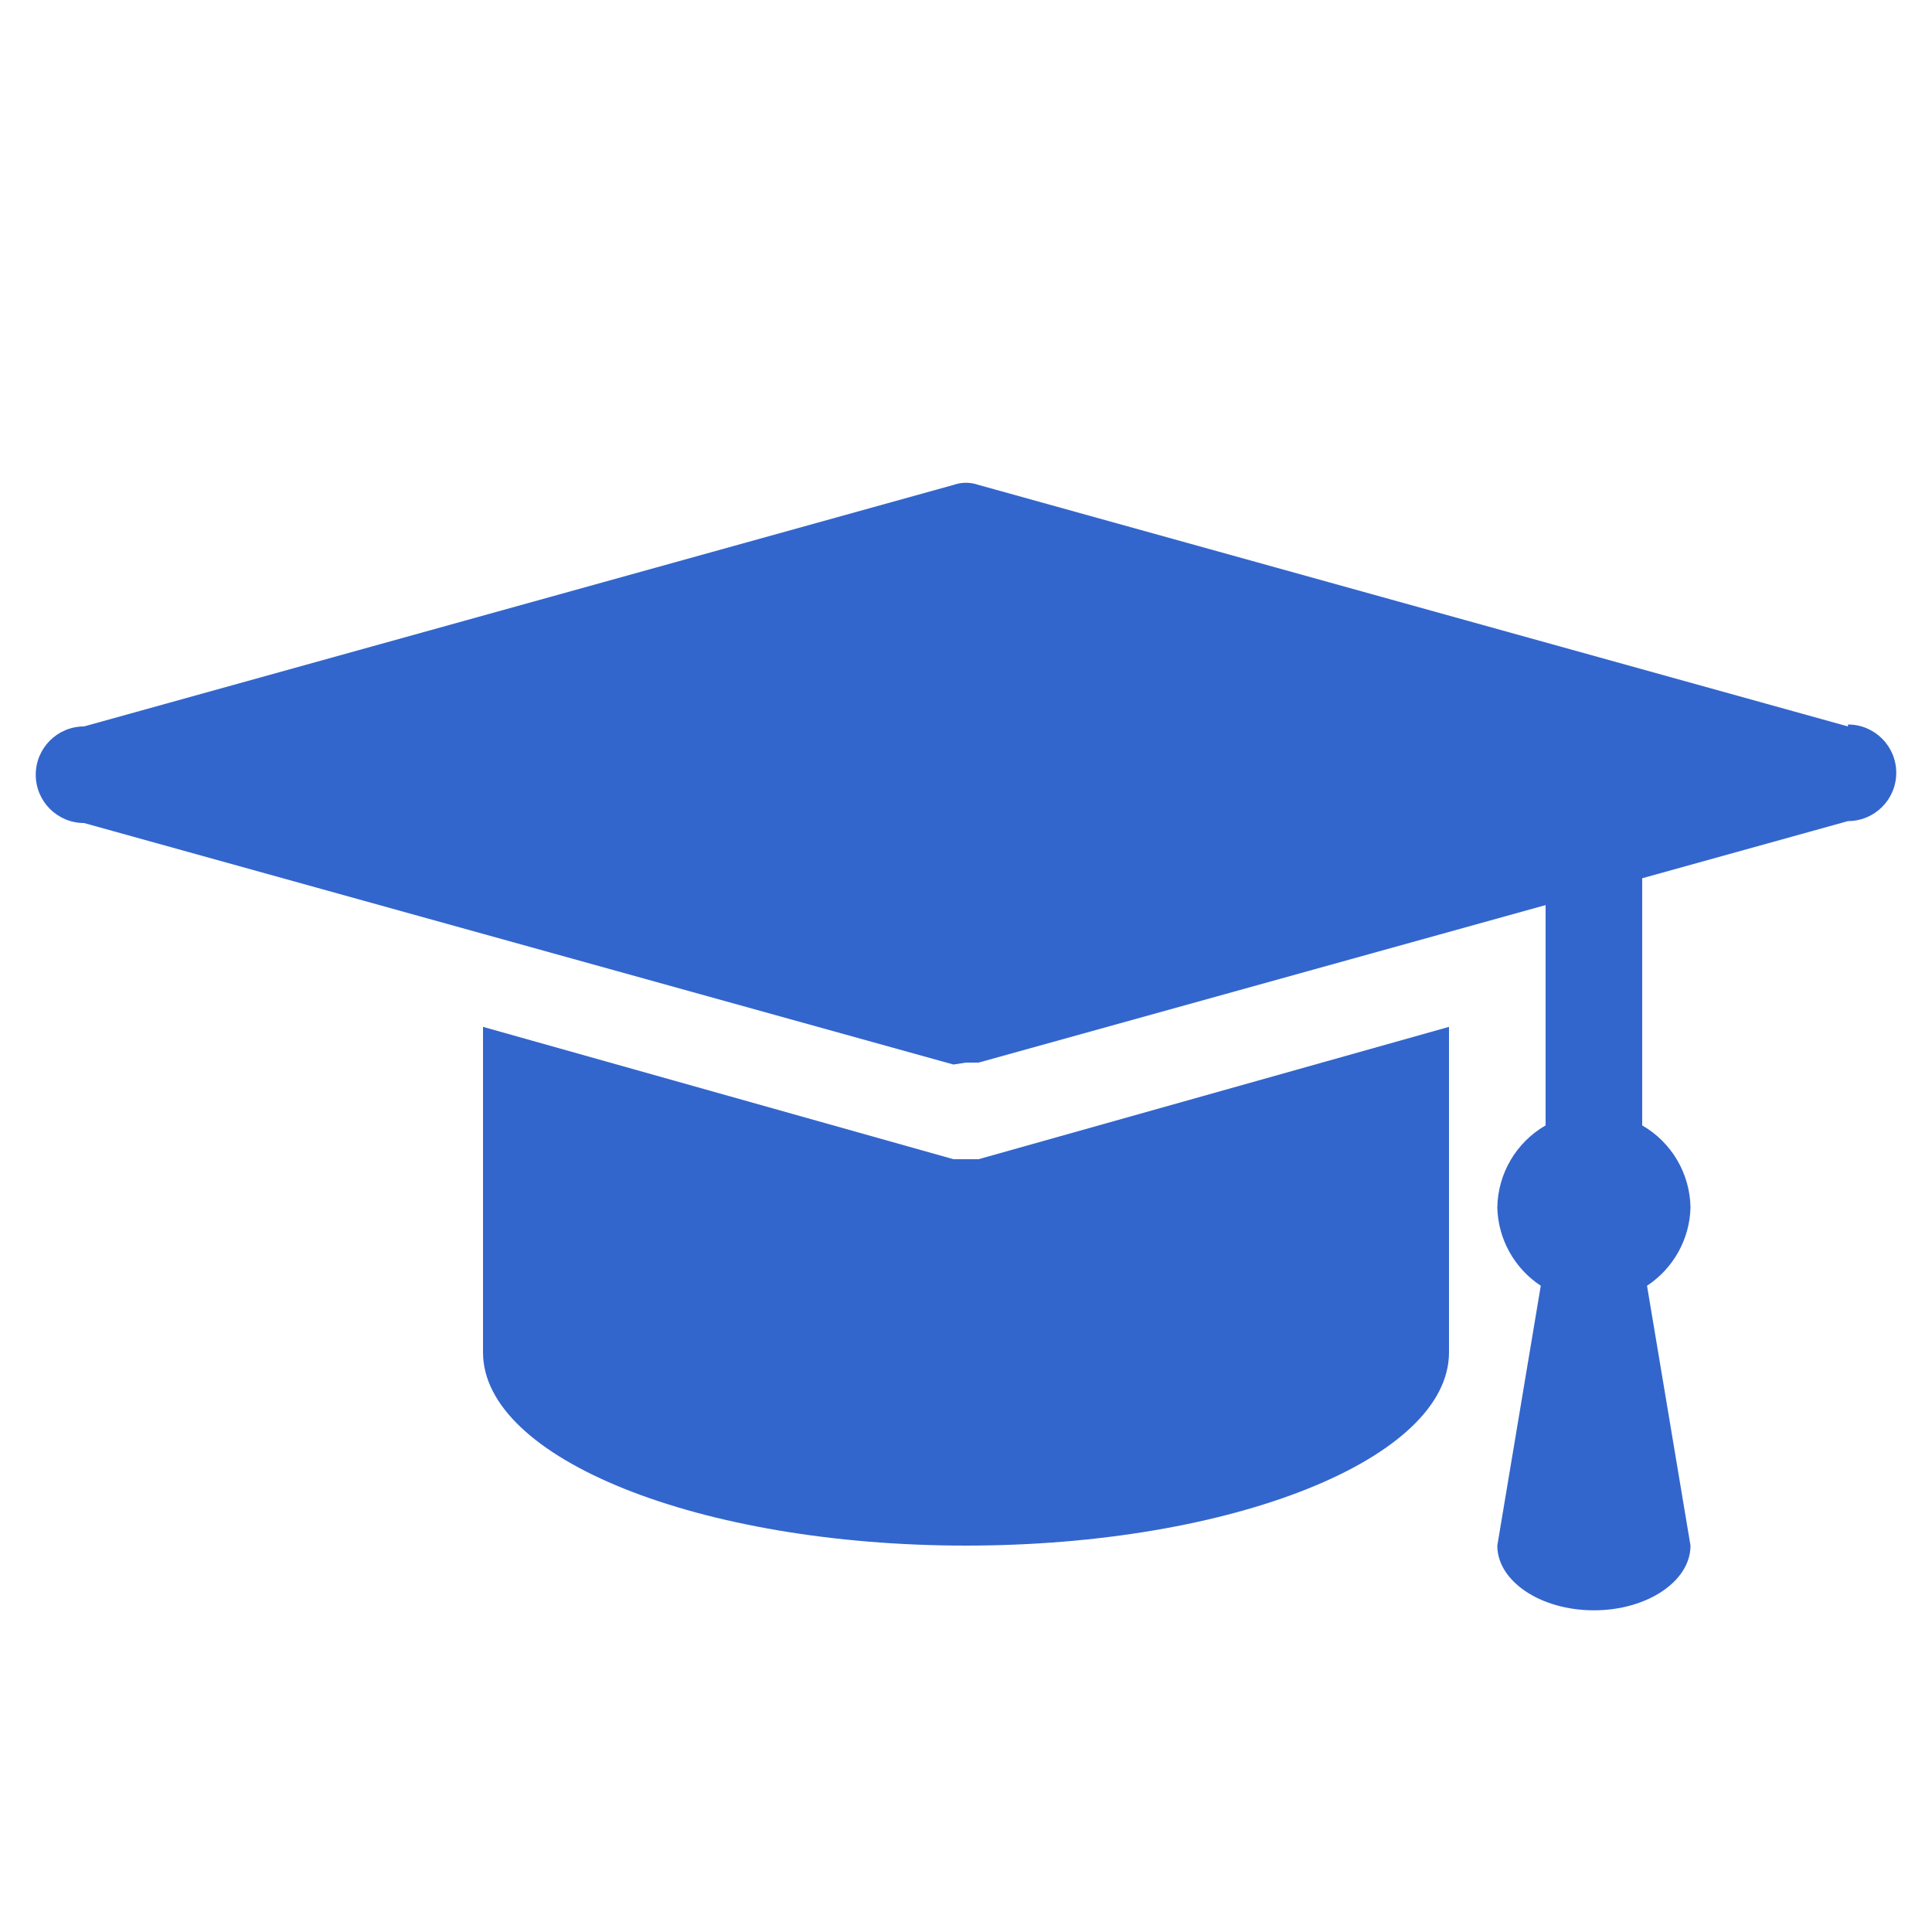
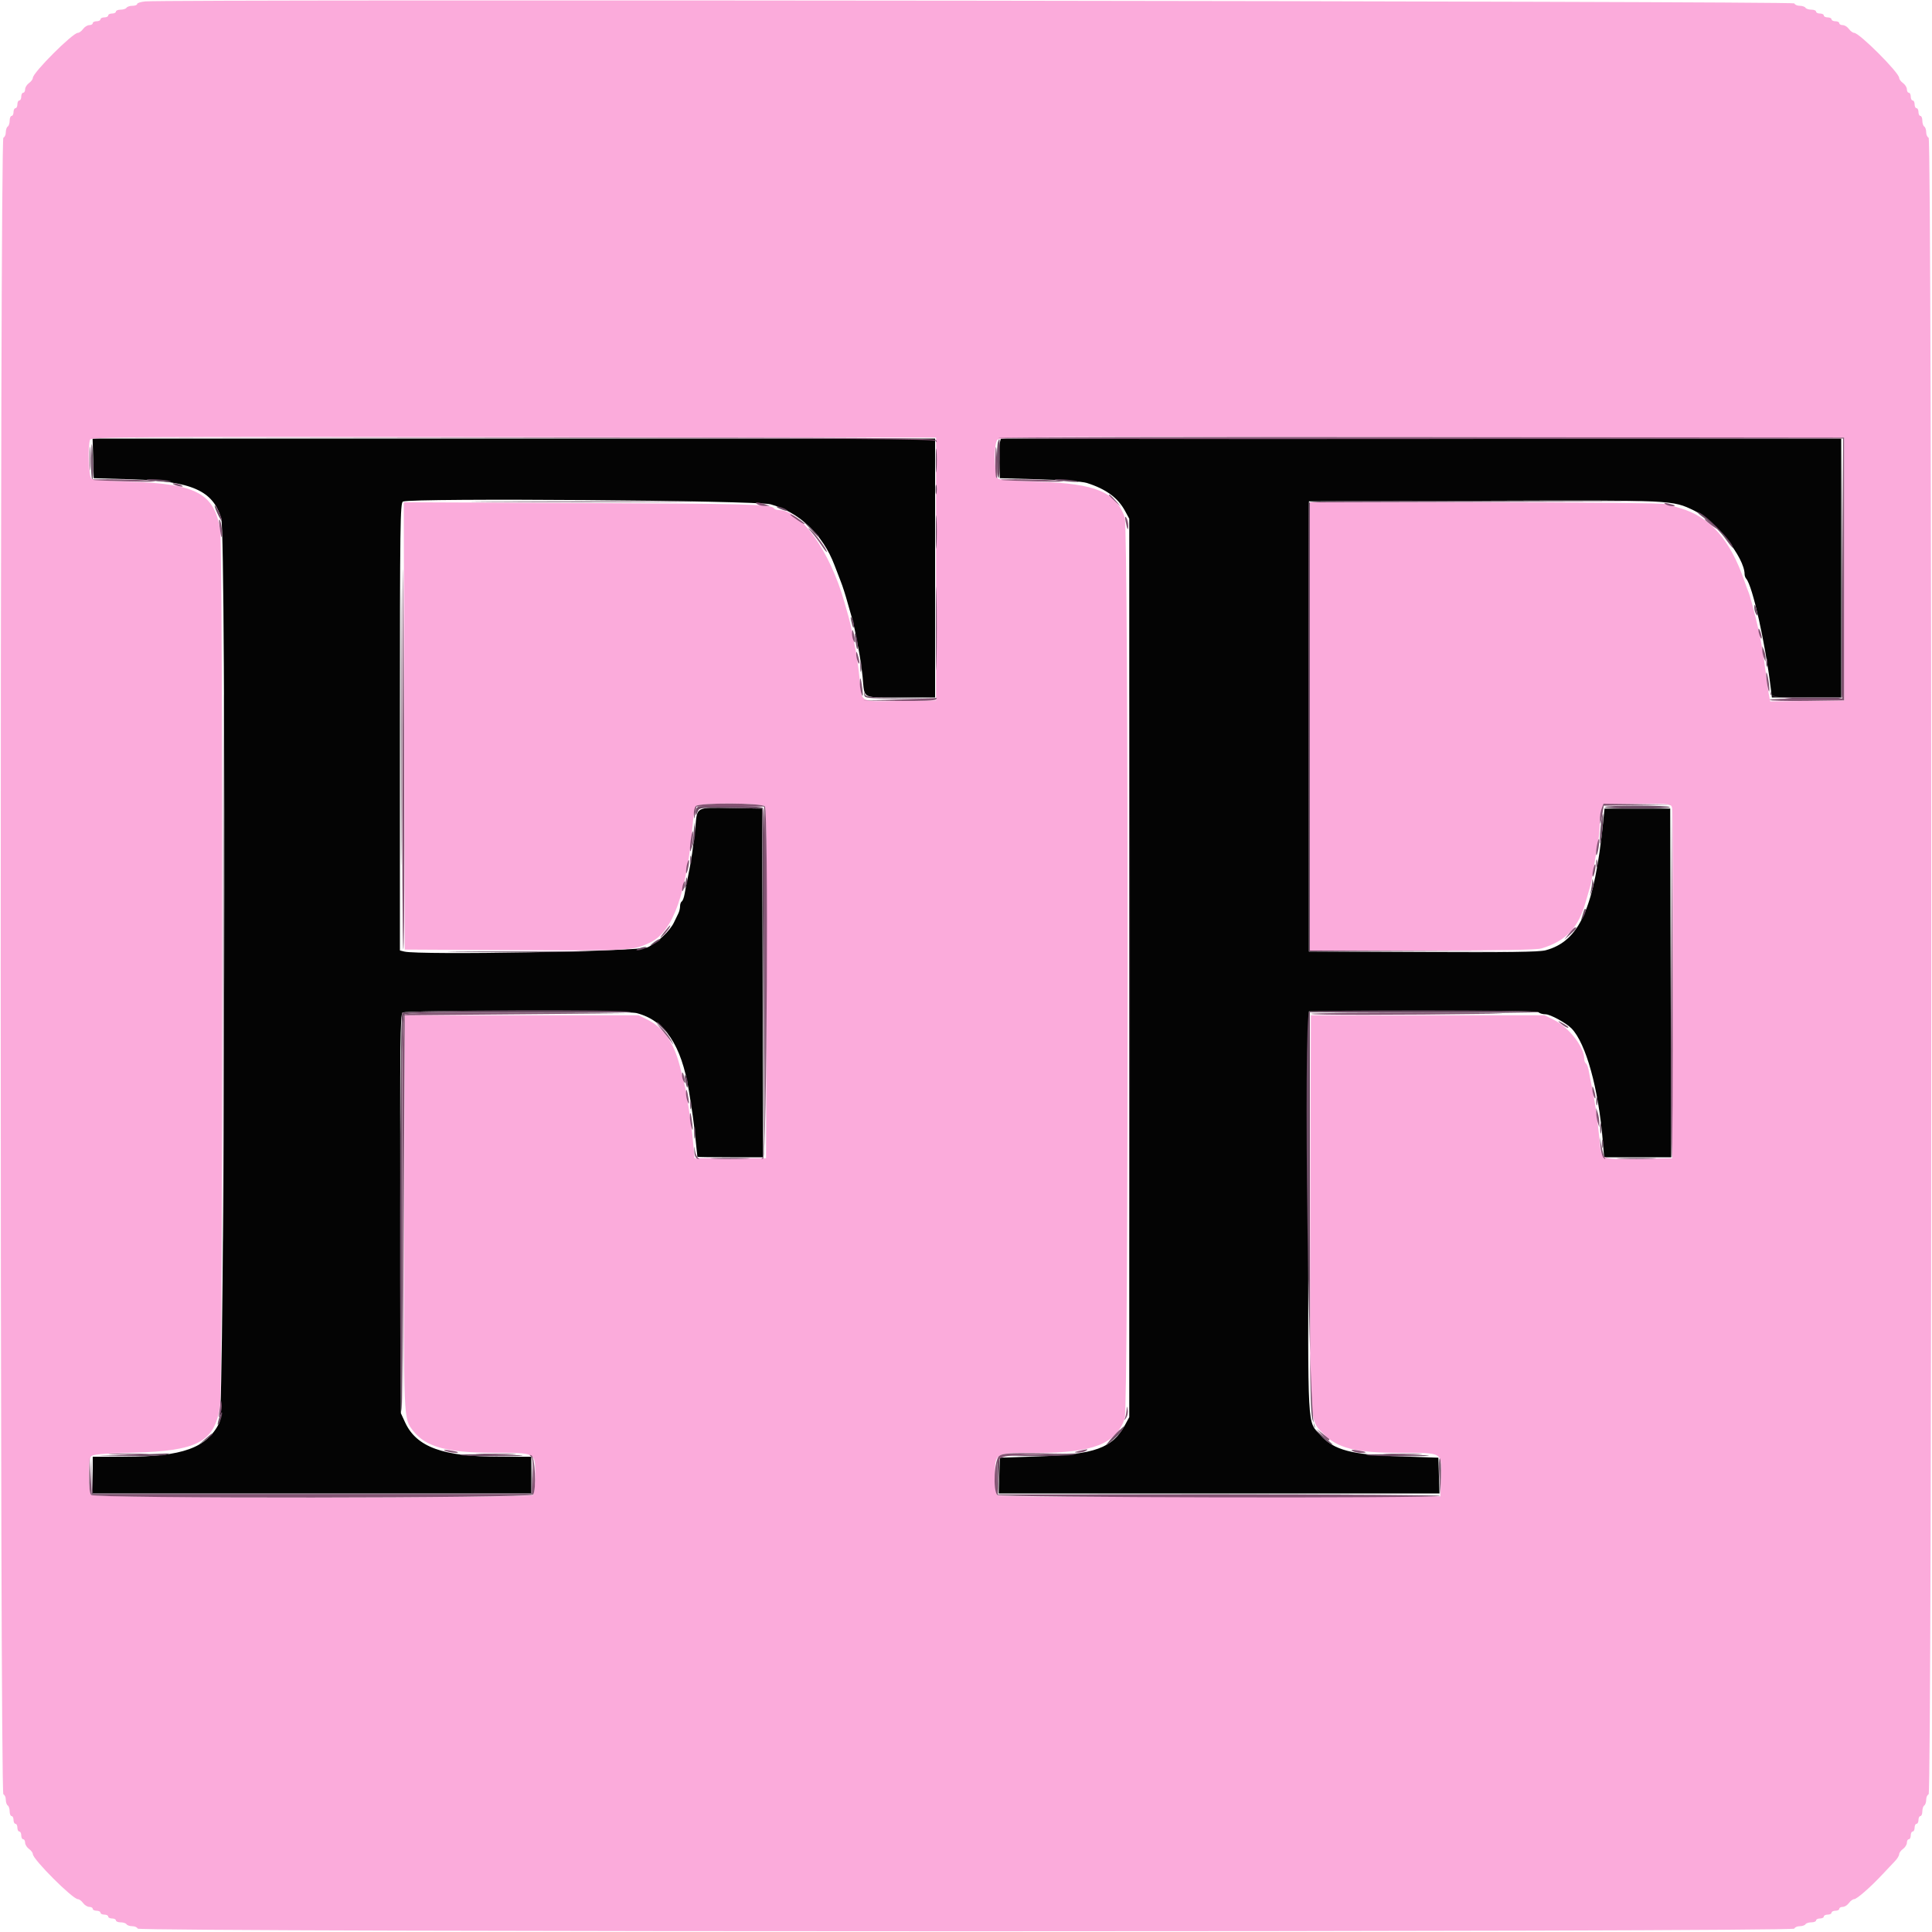
- <svg xmlns="http://www.w3.org/2000/svg" viewBox="2 2 20 20">
-   <path d="M12.13,14,12,14l-.13,0L7,12.63V16c0,1.1,2.24,2,5,2s5-.9,5-2V12.63Z" fill="#36c" />
-   <path d="M21.13,9.52l-9-2.5a.39.39,0,0,0-.26,0l-9,2.5a.5.5,0,0,0,0,1l9,2.5L12,13l.13,0,9-2.5a.5.5,0,0,0,0-1Z" fill="#36c" />
-   <path d="M19.5,14.5a1,1,0,0,0-.5-.85V10H18v3.65a1,1,0,0,0-.5.85,1,1,0,0,0,.45.81L17.5,18c0,.37.45.67,1,.67s1-.3,1-.67l-.45-2.69A1,1,0,0,0,19.5,14.5Z" fill="#36c" />
+ <svg xmlns="http://www.w3.org/2000/svg" id="svg" version="1.1" width="400" height="400" viewBox="0, 0, 400,400">
+   <g id="svgg">
+     <path id="path0" d="M19.286 94.900 L 19.400 99.000 27.400 99.244 C 39.703 99.619,44.122 101.569,45.807 107.366 C 46.864 110.999,46.493 292.409,45.425 294.561 C 42.840 299.773,37.773 301.599,25.900 301.600 L 19.200 301.600 19.200 305.400 L 19.200 309.200 64.600 309.200 L 110.000 309.200 110.000 305.400 L 110.000 301.600 103.524 301.600 C 91.723 301.600,86.242 299.620,83.879 294.503 L 83.000 292.600 82.891 251.356 C 82.799 216.479,82.868 210.041,83.340 209.650 C 83.979 209.119,129.707 209.216,131.800 209.753 C 137.629 211.247,141.077 216.360,142.620 225.800 C 143.381 230.453,143.613 232.130,143.975 235.600 C 144.193 237.690,144.378 239.445,144.386 239.500 C 144.394 239.555,147.461 239.600,151.202 239.600 L 158.004 239.600 157.902 203.500 L 157.800 167.400 151.431 167.289 C 143.999 167.161,144.367 166.964,143.960 171.284 C 143.625 174.837,143.063 178.576,142.379 181.800 C 142.146 182.900,141.856 184.387,141.734 185.104 C 141.612 185.821,141.351 186.506,141.156 186.627 C 140.960 186.748,140.800 187.199,140.800 187.629 C 140.800 188.059,140.641 188.723,140.447 189.105 C 140.252 189.487,139.850 190.316,139.554 190.948 C 138.714 192.732,136.114 195.191,134.063 196.139 C 132.234 196.984,86.773 197.768,83.700 197.008 L 82.800 196.785 82.800 150.435 C 82.800 108.539,82.861 104.062,83.433 103.843 C 85.445 103.071,156.638 103.606,159.558 104.415 C 165.506 106.063,170.378 110.705,172.767 117.000 C 173.268 118.320,173.822 119.760,173.999 120.200 C 174.470 121.376,175.042 123.163,175.600 125.200 C 175.871 126.190,176.233 127.450,176.404 128.000 C 176.700 128.955,177.142 131.106,177.985 135.700 C 178.197 136.855,178.473 138.872,178.599 140.183 C 179.042 144.824,178.254 144.400,186.443 144.400 L 193.600 144.400 193.600 117.600 L 193.600 90.800 106.386 90.800 L 19.172 90.800 19.286 94.900 M206.989 91.701 C 206.865 92.197,206.816 94.042,206.881 95.801 L 207.000 99.000 215.200 99.242 C 219.954 99.383,224.072 99.696,225.000 99.987 C 228.953 101.229,231.461 103.065,232.937 105.800 L 233.800 107.400 233.800 200.400 L 233.800 293.400 232.937 295.000 C 230.334 299.823,226.674 301.143,214.800 301.539 L 207.000 301.800 206.885 305.500 L 206.770 309.200 252.400 309.200 L 298.030 309.200 297.915 305.500 L 297.800 301.800 290.200 301.548 C 279.867 301.205,276.200 300.247,273.412 297.161 C 270.616 294.066,270.785 297.164,270.898 251.047 L 271.000 209.400 294.577 209.297 C 310.025 209.229,318.293 209.333,318.557 209.597 C 318.779 209.819,319.429 210.000,320.002 210.000 C 320.963 210.000,324.294 211.817,325.367 212.925 C 328.365 216.024,330.953 225.363,331.846 236.300 L 332.115 239.600 339.060 239.600 L 346.004 239.600 345.902 203.500 L 345.800 167.400 339.000 167.400 L 332.200 167.400 331.915 170.200 C 330.101 187.994,327.013 194.875,320.000 196.746 C 318.672 197.101,312.015 197.197,294.600 197.113 L 271.000 197.000 271.000 150.400 L 271.000 103.800 307.400 103.679 C 346.745 103.548,346.181 103.521,350.781 105.725 C 355.157 107.822,361.200 115.452,361.200 118.881 C 361.200 119.188,361.351 119.611,361.537 119.820 C 362.838 121.290,365.473 133.048,366.619 142.500 L 366.849 144.400 374.025 144.400 L 381.200 144.400 381.200 117.600 L 381.200 90.800 294.208 90.800 L 207.215 90.800 206.989 91.701 " stroke="none" fill="#040404" fill-rule="evenodd" />
+     <path id="path1" d="M30.100 0.291 C 29.165 0.376,28.400 0.616,28.400 0.823 C 28.400 1.030,27.961 1.200,27.424 1.200 C 26.887 1.200,26.336 1.380,26.200 1.600 C 26.064 1.820,25.513 2.000,24.976 2.000 C 24.439 2.000,24.000 2.180,24.000 2.400 C 24.000 2.620,23.640 2.800,23.200 2.800 C 22.760 2.800,22.400 2.980,22.400 3.200 C 22.400 3.420,22.040 3.600,21.600 3.600 C 21.160 3.600,20.800 3.780,20.800 4.000 C 20.800 4.220,20.440 4.400,20.000 4.400 C 19.560 4.400,19.200 4.580,19.200 4.800 C 19.200 5.020,18.880 5.200,18.488 5.200 C 18.097 5.200,17.517 5.560,17.200 6.000 C 16.883 6.440,16.398 6.800,16.122 6.800 C 15.043 6.800,6.800 15.043,6.800 16.122 C 6.800 16.398,6.440 16.883,6.000 17.200 C 5.560 17.517,5.200 18.097,5.200 18.488 C 5.200 18.880,5.020 19.200,4.800 19.200 C 4.580 19.200,4.400 19.560,4.400 20.000 C 4.400 20.440,4.220 20.800,4.000 20.800 C 3.780 20.800,3.600 21.160,3.600 21.600 C 3.600 22.040,3.420 22.400,3.200 22.400 C 2.980 22.400,2.800 22.760,2.800 23.200 C 2.800 23.640,2.620 24.000,2.400 24.000 C 2.180 24.000,2.000 24.439,2.000 24.976 C 2.000 25.513,1.820 26.064,1.600 26.200 C 1.380 26.336,1.200 26.872,1.200 27.390 C 1.200 27.909,0.975 28.408,0.700 28.500 C -0.036 28.745,-0.036 371.255,0.700 371.500 C 0.975 371.592,1.200 372.091,1.200 372.610 C 1.200 373.128,1.380 373.664,1.600 373.800 C 1.820 373.936,2.000 374.487,2.000 375.024 C 2.000 375.561,2.180 376.000,2.400 376.000 C 2.620 376.000,2.800 376.360,2.800 376.800 C 2.800 377.240,2.980 377.600,3.200 377.600 C 3.420 377.600,3.600 377.960,3.600 378.400 C 3.600 378.840,3.780 379.200,4.000 379.200 C 4.220 379.200,4.400 379.560,4.400 380.000 C 4.400 380.440,4.580 380.800,4.800 380.800 C 5.020 380.800,5.200 381.120,5.200 381.512 C 5.200 381.903,5.560 382.483,6.000 382.800 C 6.440 383.117,6.800 383.602,6.800 383.878 C 6.800 384.957,15.043 393.200,16.122 393.200 C 16.398 393.200,16.883 393.560,17.200 394.000 C 17.517 394.440,18.097 394.800,18.488 394.800 C 18.880 394.800,19.200 394.980,19.200 395.200 C 19.200 395.420,19.560 395.600,20.000 395.600 C 20.440 395.600,20.800 395.780,20.800 396.000 C 20.800 396.220,21.160 396.400,21.600 396.400 C 22.040 396.400,22.400 396.580,22.400 396.800 C 22.400 397.020,22.760 397.200,23.200 397.200 C 23.640 397.200,24.000 397.380,24.000 397.600 C 24.000 397.820,24.439 398.000,24.976 398.000 C 25.513 398.000,26.064 398.180,26.200 398.400 C 26.336 398.620,26.872 398.800,27.390 398.800 C 27.909 398.800,28.408 399.025,28.500 399.300 C 28.745 400.036,371.255 400.036,371.500 399.300 C 371.592 399.025,372.091 398.800,372.610 398.800 C 373.128 398.800,373.664 398.620,373.800 398.400 C 373.936 398.180,374.487 398.000,375.024 398.000 C 375.561 398.000,376.000 397.820,376.000 397.600 C 376.000 397.380,376.360 397.200,376.800 397.200 C 377.240 397.200,377.600 397.020,377.600 396.800 C 377.600 396.580,377.960 396.400,378.400 396.400 C 378.840 396.400,379.200 396.220,379.200 396.000 C 379.200 395.780,379.560 395.600,380.000 395.600 C 380.440 395.600,380.800 395.420,380.800 395.200 C 380.800 394.980,381.120 394.800,381.512 394.800 C 381.903 394.800,382.483 394.440,382.800 394.000 C 383.117 393.560,383.602 393.200,383.878 393.200 C 384.440 393.200,387.302 390.695,389.767 388.045 C 390.665 387.079,391.805 385.873,392.300 385.363 C 392.795 384.853,393.200 384.198,393.200 383.906 C 393.200 383.615,393.560 383.117,394.000 382.800 C 394.440 382.483,394.800 381.903,394.800 381.512 C 394.800 381.120,394.980 380.800,395.200 380.800 C 395.420 380.800,395.600 380.440,395.600 380.000 C 395.600 379.560,395.780 379.200,396.000 379.200 C 396.220 379.200,396.400 378.840,396.400 378.400 C 396.400 377.960,396.580 377.600,396.800 377.600 C 397.020 377.600,397.200 377.240,397.200 376.800 C 397.200 376.360,397.380 376.000,397.600 376.000 C 397.820 376.000,398.000 375.561,398.000 375.024 C 398.000 374.487,398.180 373.936,398.400 373.800 C 398.620 373.664,398.800 373.128,398.800 372.610 C 398.800 372.091,399.025 371.592,399.300 371.500 C 400.036 371.255,400.036 28.745,399.300 28.500 C 399.025 28.408,398.800 27.909,398.800 27.390 C 398.800 26.872,398.620 26.336,398.400 26.200 C 398.180 26.064,398.000 25.513,398.000 24.976 C 398.000 24.439,397.820 24.000,397.600 24.000 C 397.380 24.000,397.200 23.640,397.200 23.200 C 397.200 22.760,397.020 22.400,396.800 22.400 C 396.580 22.400,396.400 22.040,396.400 21.600 C 396.400 21.160,396.220 20.800,396.000 20.800 C 395.780 20.800,395.600 20.440,395.600 20.000 C 395.600 19.560,395.420 19.200,395.200 19.200 C 394.980 19.200,394.800 18.880,394.800 18.488 C 394.800 18.097,394.440 17.517,394.000 17.200 C 393.560 16.883,393.200 16.398,393.200 16.122 C 393.200 15.043,384.957 6.800,383.878 6.800 C 383.602 6.800,383.117 6.440,382.800 6.000 C 382.483 5.560,381.903 5.200,381.512 5.200 C 381.120 5.200,380.800 5.020,380.800 4.800 C 380.800 4.580,380.440 4.400,380.000 4.400 C 379.560 4.400,379.200 4.220,379.200 4.000 C 379.200 3.780,378.840 3.600,378.400 3.600 C 377.960 3.600,377.600 3.420,377.600 3.200 C 377.600 2.980,377.240 2.800,376.800 2.800 C 376.360 2.800,376.000 2.620,376.000 2.400 C 376.000 2.180,375.561 2.000,375.024 2.000 C 374.487 2.000,373.936 1.820,373.800 1.600 C 373.664 1.380,373.128 1.200,372.610 1.200 C 372.091 1.200,371.592 0.975,371.500 0.700 C 371.343 0.229,35.199 -0.174,30.100 0.291 M193.800 117.800 L 193.800 145.000 186.346 145.109 C 177.705 145.235,178.479 145.669,177.956 140.400 C 177.771 138.530,177.435 136.055,177.210 134.900 C 176.984 133.745,176.635 131.945,176.433 130.900 C 176.232 129.855,175.872 128.325,175.633 127.500 C 175.395 126.675,175.035 125.415,174.833 124.700 C 171.843 114.102,165.787 105.600,161.227 105.600 C 160.798 105.600,160.348 105.439,160.226 105.242 C 159.714 104.414,154.833 104.280,120.098 104.139 L 83.597 103.992 83.698 150.296 L 83.800 196.600 106.800 196.716 C 130.766 196.838,131.102 196.818,134.679 195.101 C 139.377 192.847,142.224 184.777,143.464 170.200 C 143.595 168.660,143.881 167.175,144.100 166.900 C 144.695 166.152,157.729 166.192,158.353 166.944 C 158.682 167.340,158.777 177.261,158.702 203.644 L 158.600 239.800 151.200 239.800 L 143.800 239.800 143.526 236.800 C 143.284 234.154,142.997 232.013,142.185 226.800 C 142.065 226.030,141.780 224.680,141.551 223.800 C 141.321 222.920,140.948 221.480,140.721 220.600 C 139.485 215.806,137.355 212.760,134.111 211.149 L 132.200 210.200 108.000 210.200 L 83.800 210.200 83.684 251.000 C 83.560 294.691,83.517 293.659,85.570 296.284 C 88.124 299.549,92.584 300.766,102.074 300.786 C 111.095 300.805,110.800 300.652,110.800 305.310 C 110.800 307.678,110.625 309.215,110.320 309.520 C 109.623 310.217,19.577 310.217,18.880 309.520 C 18.302 308.942,18.229 302.490,18.791 301.600 C 19.100 301.110,20.734 300.956,27.685 300.762 C 40.872 300.393,44.352 298.552,45.531 291.323 C 46.167 287.423,46.208 113.549,45.574 109.633 C 44.368 102.185,40.606 100.167,27.126 99.737 C 22.877 99.602,19.175 99.314,18.900 99.097 C 18.377 98.684,18.172 92.259,18.643 91.032 C 18.864 90.456,26.852 90.407,106.343 90.499 L 193.800 90.600 193.800 117.800 M381.800 117.800 L 381.800 145.000 374.146 145.108 L 366.492 145.217 366.209 143.708 C 366.053 142.879,365.764 140.850,365.567 139.200 C 365.181 135.975,364.637 132.764,364.042 130.200 C 363.285 126.930,362.336 123.376,362.013 122.600 C 361.830 122.160,361.464 121.170,361.200 120.400 C 358.215 111.708,354.075 107.009,347.800 105.191 C 346.920 104.936,345.647 104.564,344.972 104.364 C 344.274 104.157,328.082 104.000,307.472 104.000 L 271.200 104.000 271.200 150.400 L 271.200 196.800 294.472 196.800 C 310.271 196.800,318.202 196.659,319.172 196.360 C 324.334 194.769,326.854 192.050,328.400 186.400 C 328.671 185.410,329.034 184.150,329.206 183.600 C 329.378 183.050,329.726 181.250,329.979 179.600 C 330.232 177.950,330.610 175.731,330.819 174.669 C 331.029 173.608,331.200 171.774,331.200 170.596 C 331.200 169.417,331.376 167.990,331.590 167.426 L 331.980 166.400 338.982 166.400 C 345.913 166.400,345.987 166.409,346.202 167.300 C 346.322 167.795,346.370 184.310,346.310 204.000 L 346.200 239.800 339.230 239.910 C 331.129 240.037,331.571 240.256,331.155 235.916 C 330.777 231.966,330.170 227.751,329.583 225.000 C 329.348 223.900,329.056 222.413,328.934 221.696 C 328.812 220.979,328.551 220.294,328.356 220.173 C 328.160 220.052,328.000 219.637,328.000 219.251 C 328.000 216.754,324.850 212.711,321.674 211.132 L 319.800 210.200 295.600 210.200 L 271.400 210.200 271.280 250.400 C 271.145 295.336,271.060 293.768,273.779 296.638 C 276.816 299.843,280.556 300.800,290.047 300.800 C 298.777 300.800,298.455 300.610,298.314 305.695 L 298.200 309.800 252.643 309.902 C 219.310 309.976,206.940 309.882,206.543 309.553 C 206.161 309.235,206.000 308.058,206.000 305.574 C 206.000 300.710,205.837 300.800,214.669 300.800 C 226.279 300.800,231.010 298.962,232.858 293.734 C 233.666 291.449,233.666 109.351,232.858 107.066 C 231.025 101.880,226.796 100.128,215.200 99.747 C 210.910 99.606,207.085 99.329,206.700 99.131 C 205.886 98.714,205.666 92.571,206.415 91.173 C 206.823 90.410,208.141 90.400,294.315 90.499 L 381.800 90.600 381.800 117.800 " stroke="none" fill="#fbabdb" fill-rule="evenodd" />
+     <path id="path2" d="M18.867 94.900 C 18.830 97.265,18.935 99.200,19.100 99.201 C 19.265 99.201,19.351 97.896,19.291 96.301 C 19.093 91.053,18.936 90.532,18.867 94.900 M206.643 91.433 C 206.294 92.342,206.343 98.718,206.700 98.937 C 206.865 99.039,207.000 97.249,207.000 94.961 C 207.000 90.468,207.003 90.495,206.643 91.433 M381.297 117.700 L 381.200 144.400 374.028 144.400 C 367.164 144.400,366.848 144.365,366.675 143.594 C 366.524 142.923,366.503 142.940,366.547 143.694 C 366.611 144.787,381.003 145.382,381.413 144.309 C 381.520 144.029,381.559 131.920,381.501 117.400 L 381.394 91.000 381.297 117.700 M193.746 95.400 C 193.747 97.600,193.814 98.449,193.895 97.287 C 193.976 96.124,193.976 94.324,193.893 93.287 C 193.811 92.249,193.745 93.200,193.746 95.400 M30.433 99.344 C 30.525 99.423,31.860 99.584,33.400 99.701 C 35.027 99.825,35.781 99.781,35.200 99.597 C 34.211 99.283,30.112 99.066,30.433 99.344 M218.433 99.345 C 218.525 99.425,219.860 99.589,221.400 99.709 C 223.098 99.841,223.728 99.802,223.000 99.611 C 221.784 99.291,218.127 99.078,218.433 99.345 M193.701 101.400 C 193.705 102.280,193.787 102.593,193.883 102.095 C 193.979 101.598,193.975 100.878,193.875 100.495 C 193.775 100.113,193.696 100.520,193.701 101.400 M101.900 103.900 C 112.075 103.959,128.725 103.959,138.900 103.900 C 149.075 103.840,140.750 103.792,120.400 103.792 C 100.050 103.792,91.725 103.840,101.900 103.900 M270.984 104.100 C 270.880 104.375,270.840 125.390,270.897 150.800 L 271.000 197.000 295.100 197.005 L 319.200 197.009 295.200 196.902 L 271.200 196.794 271.200 150.399 L 271.200 104.004 308.300 103.900 L 345.400 103.796 308.287 103.698 C 278.893 103.620,271.135 103.704,270.984 104.100 M82.993 150.400 C 82.993 176.030,83.041 186.515,83.100 173.700 C 83.159 160.885,83.159 139.915,83.100 127.100 C 83.041 114.285,82.993 124.770,82.993 150.400 M44.968 106.201 C 45.415 107.165,45.840 107.893,45.914 107.820 C 46.119 107.614,44.928 104.926,44.518 104.673 C 44.319 104.550,44.521 105.237,44.968 106.201 M160.800 104.934 C 160.800 105.037,161.381 105.324,162.091 105.572 C 162.801 105.819,163.206 105.857,162.991 105.656 C 162.535 105.229,160.800 104.658,160.800 104.934 M193.758 110.200 C 193.758 113.280,193.821 114.487,193.897 112.882 C 193.973 111.278,193.973 108.758,193.896 107.282 C 193.819 105.807,193.757 107.120,193.758 110.200 M353.322 107.613 C 354.561 108.500,356.300 110.239,357.187 111.478 C 358.074 112.717,358.800 113.590,358.800 113.419 C 358.800 112.150,352.665 106.000,351.399 106.000 C 351.218 106.000,352.083 106.726,353.322 107.613 M167.583 109.300 C 169.241 111.066,169.600 111.384,169.600 111.083 C 169.600 111.019,168.745 110.164,167.700 109.183 L 165.800 107.400 167.583 109.300 M46.197 200.400 C 46.197 250.890,46.243 271.545,46.300 246.300 C 46.357 221.055,46.357 179.745,46.300 154.500 C 46.243 129.255,46.197 149.910,46.197 200.400 M233.797 200.400 C 233.797 250.890,233.843 271.545,233.900 246.300 C 233.957 221.055,233.957 179.745,233.900 154.500 C 233.843 129.255,233.797 149.910,233.797 200.400 M193.780 130.200 C 193.780 137.900,193.834 140.993,193.899 137.074 C 193.965 133.155,193.965 126.855,193.899 123.074 C 193.834 119.293,193.780 122.500,193.780 130.200 M363.206 125.833 C 363.209 126.255,363.395 126.870,363.618 127.200 C 363.915 127.638,363.952 127.476,363.756 126.600 C 363.427 125.129,363.198 124.810,363.206 125.833 M176.244 128.600 C 176.573 130.071,176.802 130.390,176.794 129.367 C 176.791 128.945,176.605 128.330,176.382 128.000 C 176.085 127.562,176.048 127.724,176.244 128.600 M177.073 132.400 C 177.204 133.390,177.376 134.275,177.456 134.367 C 177.757 134.714,177.528 132.164,177.190 131.400 C 176.953 130.866,176.914 131.198,177.073 132.400 M365.693 137.200 C 365.693 137.970,365.775 138.285,365.876 137.900 C 365.976 137.515,365.976 136.885,365.876 136.500 C 365.775 136.115,365.693 136.430,365.693 137.200 M178.109 138.000 C 178.109 138.990,178.187 139.395,178.282 138.900 C 178.378 138.405,178.378 137.595,178.282 137.100 C 178.187 136.605,178.109 137.010,178.109 138.000 M178.928 143.800 C 179.007 144.567,179.310 144.601,186.305 144.614 L 193.601 144.628 186.428 144.505 C 180.041 144.396,179.233 144.306,179.051 143.691 C 178.896 143.168,178.866 143.195,178.928 143.800 M144.500 167.065 C 144.225 167.176,144.011 167.657,144.025 168.133 C 144.051 168.994,144.053 168.993,144.416 168.090 C 144.778 167.189,144.846 167.181,151.291 167.290 L 157.800 167.400 158.003 203.600 L 158.206 239.800 158.303 203.780 C 158.377 176.189,158.288 167.648,157.920 167.280 C 157.441 166.801,145.622 166.612,144.500 167.065 M332.262 167.100 C 332.160 167.265,335.192 167.400,339.000 167.400 C 342.808 167.400,345.840 167.265,345.738 167.100 C 345.636 166.935,342.604 166.800,339.000 166.800 C 335.396 166.800,332.364 166.935,332.262 167.100 M331.388 171.388 C 331.231 173.064,331.189 174.523,331.295 174.629 C 331.401 174.734,331.612 173.446,331.765 171.765 C 331.917 170.084,331.959 168.626,331.858 168.524 C 331.757 168.423,331.545 169.712,331.388 171.388 M143.667 171.650 C 143.630 172.447,143.511 173.708,143.401 174.450 L 143.203 175.800 143.623 174.460 C 143.854 173.723,143.974 172.463,143.889 171.660 L 143.734 170.200 143.667 171.650 M142.893 178.000 C 142.893 178.770,142.975 179.085,143.076 178.700 C 143.176 178.315,143.176 177.685,143.076 177.300 C 142.975 176.915,142.893 177.230,142.893 178.000 M330.493 178.800 C 330.493 179.570,330.575 179.885,330.676 179.500 C 330.776 179.115,330.776 178.485,330.676 178.100 C 330.575 177.715,330.493 178.030,330.493 178.800 M142.046 182.067 C 142.021 182.434,141.896 183.064,141.770 183.467 C 141.552 184.162,141.563 184.163,141.997 183.487 C 142.248 183.096,142.373 182.466,142.273 182.087 C 142.111 181.468,142.088 181.466,142.046 182.067 M329.649 182.600 C 329.616 183.040,329.496 183.850,329.383 184.400 L 329.177 185.400 329.606 184.419 C 329.842 183.879,329.961 183.069,329.872 182.619 C 329.713 181.821,329.707 181.821,329.649 182.600 M327.915 188.610 C 327.792 189.045,327.569 189.760,327.420 190.200 C 327.271 190.640,327.442 190.494,327.800 189.876 C 328.158 189.258,328.381 188.542,328.295 188.286 C 328.210 188.030,328.039 188.176,327.915 188.610 M135.200 195.236 C 134.536 195.779,134.469 195.915,135.000 195.640 C 136.305 194.966,137.028 194.412,136.600 194.415 C 136.380 194.417,135.750 194.786,135.200 195.236 M132.200 196.400 C 131.696 196.617,131.622 196.744,132.000 196.744 C 132.330 196.744,132.960 196.589,133.400 196.400 C 133.904 196.183,133.978 196.056,133.600 196.056 C 133.270 196.056,132.640 196.211,132.200 196.400 M95.529 197.100 C 102.199 197.161,112.999 197.161,119.529 197.100 C 126.058 197.038,120.600 196.988,107.400 196.988 C 94.200 196.988,88.858 197.038,95.529 197.100 M83.280 209.680 C 82.765 210.195,82.637 289.796,83.147 292.179 C 83.286 292.828,83.350 274.719,83.289 251.937 C 83.195 216.717,83.263 210.446,83.742 210.048 C 84.160 209.701,90.308 209.609,107.714 209.691 C 120.590 209.751,130.916 209.668,130.662 209.506 C 129.820 208.970,83.821 209.139,83.280 209.680 M271.067 209.467 C 269.807 210.726,270.934 295.600,272.211 295.600 C 272.321 295.600,272.138 294.948,271.805 294.151 C 271.278 292.889,271.200 287.343,271.200 251.142 L 271.200 209.582 294.962 209.691 C 308.031 209.751,318.640 209.665,318.538 209.500 C 318.309 209.129,271.437 209.096,271.067 209.467 M136.000 211.725 C 136.000 211.794,136.585 212.379,137.300 213.025 L 138.600 214.200 137.425 212.900 C 136.330 211.688,136.000 211.416,136.000 211.725 M141.858 223.600 C 142.175 225.325,142.402 225.651,142.394 224.367 C 142.391 223.835,142.211 223.130,141.994 222.800 C 141.718 222.378,141.677 222.615,141.858 223.600 M330.493 228.000 C 330.493 228.770,330.575 229.085,330.676 228.700 C 330.776 228.315,330.776 227.685,330.676 227.300 C 330.575 226.915,330.493 227.230,330.493 228.000 M142.893 228.800 C 142.893 229.570,142.975 229.885,143.076 229.500 C 143.176 229.115,143.176 228.485,143.076 228.100 C 142.975 227.715,142.893 228.030,142.893 228.800 M331.309 233.600 C 331.309 234.590,331.387 234.995,331.482 234.500 C 331.578 234.005,331.578 233.195,331.482 232.700 C 331.387 232.205,331.309 232.610,331.309 233.600 M143.714 234.600 C 143.717 235.700,143.795 236.103,143.887 235.495 C 143.979 234.886,143.977 233.986,143.882 233.495 C 143.787 233.003,143.711 233.500,143.714 234.600 M331.693 236.800 C 331.693 237.570,331.775 237.885,331.876 237.500 C 331.976 237.115,331.976 236.485,331.876 236.100 C 331.775 235.715,331.693 236.030,331.693 236.800 M147.900 239.898 C 149.715 239.972,152.685 239.972,154.500 239.898 C 156.315 239.823,154.830 239.763,151.200 239.763 C 147.570 239.763,146.085 239.823,147.900 239.898 M335.500 239.898 C 337.315 239.972,340.285 239.972,342.100 239.898 C 343.915 239.823,342.430 239.763,338.800 239.763 C 335.170 239.763,333.685 239.823,335.500 239.898 M45.286 293.861 C 45.039 294.665,44.996 295.160,45.190 294.961 C 45.582 294.561,46.189 292.400,45.910 292.400 C 45.814 292.400,45.532 293.058,45.286 293.861 M230.717 297.241 C 229.682 298.318,228.910 299.200,229.003 299.200 C 229.367 299.200,232.053 296.648,232.429 295.945 C 232.977 294.922,232.864 295.007,230.717 297.241 M273.401 297.134 C 274.060 297.868,274.960 298.655,275.400 298.883 C 275.840 299.111,276.020 299.140,275.800 298.948 C 275.580 298.755,274.680 297.968,273.801 297.199 L 272.202 295.800 273.401 297.134 M42.385 298.029 L 41.000 299.258 42.500 298.181 C 43.826 297.230,44.257 296.800,43.885 296.800 C 43.822 296.800,43.147 297.353,42.385 298.029 M27.000 301.200 L 20.200 301.429 26.800 301.475 C 30.430 301.500,33.850 301.376,34.400 301.200 C 35.133 300.965,35.186 300.892,34.600 300.925 C 34.160 300.950,30.740 301.074,27.000 301.200 M95.276 301.260 C 95.784 301.403,99.170 301.511,102.800 301.500 C 110.820 301.476,109.791 301.269,100.876 301.114 C 97.287 301.051,94.767 301.117,95.276 301.260 M214.600 301.200 L 207.800 301.429 214.400 301.467 C 218.030 301.488,221.540 301.368,222.200 301.200 C 223.224 300.939,223.254 300.900,222.400 300.933 C 221.850 300.954,218.340 301.074,214.600 301.200 M282.876 301.260 C 283.384 301.403,286.770 301.511,290.400 301.500 C 298.420 301.476,297.391 301.269,288.476 301.114 C 284.887 301.051,282.367 301.117,282.876 301.260 M18.977 305.499 L 19.000 309.400 64.600 309.400 L 110.200 309.400 110.224 305.400 L 110.248 301.400 110.110 305.300 L 109.971 309.200 64.600 309.200 L 19.229 309.200 19.092 305.399 L 18.954 301.598 18.977 305.499 M206.570 302.133 C 206.458 302.427,206.420 304.182,206.486 306.033 L 206.607 309.400 206.804 305.499 C 206.999 301.625,206.963 301.110,206.570 302.133 M297.997 305.518 L 298.194 309.400 298.314 305.836 C 298.379 303.877,298.291 302.130,298.116 301.955 C 297.942 301.780,297.889 303.383,297.997 305.518 M229.700 309.500 C 242.185 309.559,262.615 309.559,275.100 309.500 C 287.585 309.441,277.370 309.393,252.400 309.393 C 227.430 309.393,217.215 309.441,229.700 309.500 " stroke="none" fill="#6c4c64" fill-rule="evenodd" />
+     <path id="path3" d="" stroke="none" fill="#81546c" fill-rule="evenodd" />
+     <path id="path4" d="M105.977 90.700 C 175.245 90.781,193.427 90.905,193.707 91.301 C 193.969 91.670,194.018 91.643,193.897 91.200 C 193.752 90.669,183.663 90.600,106.167 90.599 L 18.600 90.597 105.977 90.700 M206.662 90.699 C 206.560 90.865,245.880 90.954,294.041 90.898 L 381.606 90.796 381.503 117.698 L 381.400 144.600 373.900 144.600 C 369.775 144.600,366.400 144.739,366.400 144.909 C 366.400 145.078,369.865 145.168,374.100 145.109 L 381.800 145.000 381.800 117.800 L 381.800 90.600 294.324 90.499 C 246.212 90.444,206.765 90.534,206.662 90.699 M18.546 95.000 C 18.547 97.200,18.614 98.049,18.695 96.887 C 18.776 95.724,18.776 93.924,18.693 92.887 C 18.611 91.849,18.545 92.800,18.546 95.000 M206.064 95.076 C 206.029 97.098,206.135 98.837,206.300 98.939 C 206.465 99.042,206.550 97.928,206.490 96.463 C 206.297 91.823,206.130 91.279,206.064 95.076 M19.233 99.345 C 19.325 99.425,22.730 99.574,26.800 99.676 C 30.870 99.777,33.120 99.731,31.800 99.574 C 29.316 99.277,18.939 99.088,19.233 99.345 M207.233 99.345 C 207.325 99.425,210.730 99.574,214.800 99.676 C 218.870 99.777,221.120 99.731,219.800 99.574 C 217.316 99.277,206.939 99.088,207.233 99.345 M36.200 100.400 C 36.640 100.589,37.270 100.744,37.600 100.744 C 37.978 100.744,37.904 100.617,37.400 100.400 C 36.960 100.211,36.330 100.056,36.000 100.056 C 35.622 100.056,35.696 100.183,36.200 100.400 M229.600 102.525 C 229.600 102.594,230.185 103.179,230.900 103.825 L 232.200 105.000 231.025 103.700 C 229.930 102.488,229.600 102.216,229.600 102.525 M156.800 104.400 C 157.130 104.613,157.850 104.773,158.400 104.754 L 159.400 104.720 158.400 104.400 C 156.858 103.906,156.036 103.906,156.800 104.400 M344.800 104.382 C 345.130 104.605,345.745 104.791,346.167 104.794 C 347.190 104.802,346.871 104.573,345.400 104.244 C 344.524 104.048,344.362 104.085,344.800 104.382 M83.295 150.276 C 83.243 175.618,83.335 196.436,83.500 196.538 C 83.772 196.706,83.769 164.546,83.495 120.800 C 83.438 111.670,83.348 124.934,83.295 150.276 M163.600 106.524 C 163.600 106.617,164.365 107.198,165.300 107.815 C 166.235 108.432,166.789 108.680,166.531 108.368 C 166.034 107.767,163.600 106.236,163.600 106.524 M233.058 108.000 C 233.375 109.725,233.602 110.051,233.594 108.767 C 233.591 108.235,233.411 107.530,233.194 107.200 C 232.918 106.778,232.877 107.015,233.058 108.000 M45.459 109.000 C 45.593 110.100,45.769 111.075,45.851 111.167 C 46.164 111.517,45.926 108.561,45.580 107.800 C 45.335 107.261,45.295 107.654,45.459 109.000 M352.944 107.509 C 353.260 108.021,355.600 109.753,355.600 109.475 C 355.600 109.376,354.939 108.791,354.132 108.175 C 353.324 107.559,352.789 107.259,352.944 107.509 M168.044 110.206 C 168.618 110.863,169.563 112.117,170.144 112.993 C 170.725 113.869,171.200 114.441,171.200 114.265 C 171.200 113.729,168.955 110.652,167.947 109.806 C 167.102 109.098,167.112 109.141,168.044 110.206 M364.056 130.400 C 364.056 130.730,364.211 131.360,364.400 131.800 C 364.617 132.304,364.744 132.378,364.744 132.000 C 364.744 131.670,364.589 131.040,364.400 130.600 C 364.183 130.096,364.056 130.022,364.056 130.400 M176.406 131.233 C 176.409 131.765,176.589 132.470,176.806 132.800 C 177.082 133.222,177.123 132.985,176.942 132.000 C 176.625 130.275,176.398 129.949,176.406 131.233 M364.856 134.600 C 364.856 135.040,365.011 135.760,365.200 136.200 L 365.544 137.000 365.544 136.200 C 365.544 135.760,365.389 135.040,365.200 134.600 L 364.856 133.800 364.856 134.600 M177.268 135.400 C 177.262 135.840,177.411 136.560,177.600 137.000 C 178.038 138.019,178.038 136.968,177.600 135.600 C 177.343 134.796,177.277 134.757,177.268 135.400 M365.669 139.600 C 365.656 140.150,365.795 141.320,365.977 142.200 C 366.189 143.226,366.316 143.441,366.331 142.800 C 366.344 142.250,366.205 141.080,366.023 140.200 C 365.811 139.174,365.684 138.959,365.669 139.600 M178.028 141.633 C 178.044 142.385,178.220 143.360,178.420 143.800 C 178.665 144.339,178.705 143.946,178.541 142.600 C 178.251 140.219,177.989 139.724,178.028 141.633 M186.200 144.800 L 178.600 145.027 186.076 145.113 C 190.725 145.167,193.646 145.049,193.800 144.800 C 193.936 144.580,193.992 144.439,193.924 144.487 C 193.856 144.534,190.380 144.675,186.200 144.800 M144.080 166.880 C 143.816 167.144,143.624 167.909,143.653 168.580 C 143.705 169.791,143.707 169.789,143.953 168.400 L 144.200 167.000 151.200 167.000 L 158.200 167.000 158.302 203.175 C 158.383 231.835,158.300 239.424,157.902 239.706 C 157.529 239.970,157.554 240.019,158.000 239.897 C 158.780 239.684,159.128 167.877,158.353 166.944 C 157.744 166.210,144.808 166.152,144.080 166.880 M331.590 167.426 C 331.376 167.990,331.221 169.025,331.246 169.726 C 331.295 171.048,331.379 170.826,331.790 168.309 L 332.033 166.818 339.116 166.699 L 346.200 166.580 339.090 166.490 L 331.980 166.400 331.590 167.426 M346.000 203.480 C 345.890 223.544,345.936 239.824,346.102 239.658 C 346.268 239.492,346.358 223.076,346.302 203.178 L 346.200 167.000 346.000 203.480 M143.000 174.000 C 142.845 175.128,142.802 176.136,142.906 176.239 C 143.009 176.342,143.216 175.500,143.367 174.367 C 143.517 173.234,143.559 172.226,143.461 172.128 C 143.363 172.029,143.155 172.872,143.000 174.000 M330.600 175.200 C 330.446 176.110,330.404 176.938,330.507 177.040 C 330.610 177.143,330.813 176.477,330.960 175.560 C 331.107 174.643,331.148 173.815,331.053 173.720 C 330.958 173.624,330.754 174.290,330.600 175.200 M142.256 178.884 C 142.121 179.388,142.027 180.160,142.046 180.600 C 142.065 181.040,142.245 180.698,142.446 179.840 C 142.836 178.178,142.670 177.340,142.256 178.884 M329.850 180.050 C 329.517 181.717,329.840 182.040,330.200 180.400 C 330.352 179.709,330.393 179.059,330.291 178.958 C 330.189 178.856,329.991 179.347,329.850 180.050 M141.449 183.015 C 141.312 183.373,141.215 183.966,141.234 184.333 C 141.253 184.700,141.427 184.469,141.621 183.820 C 141.998 182.558,141.865 181.933,141.449 183.015 M137.426 193.100 C 136.562 194.205,136.493 194.390,137.163 193.804 C 137.965 193.104,139.023 191.600,138.714 191.600 C 138.651 191.600,138.072 192.275,137.426 193.100 M324.826 193.322 L 323.851 194.600 325.126 193.425 C 326.451 192.203,326.603 191.985,326.100 192.022 C 325.935 192.034,325.362 192.619,324.826 193.322 M83.680 210.080 C 83.312 210.448,83.223 219.922,83.297 250.780 L 83.394 291.000 83.597 250.600 L 83.800 210.200 107.000 209.995 L 130.200 209.790 107.180 209.695 C 89.701 209.623,84.044 209.716,83.680 210.080 M271.462 209.900 C 271.293 210.172,288.462 210.168,309.600 209.891 C 314.110 209.831,307.416 209.742,294.724 209.691 C 282.032 209.641,271.564 209.735,271.462 209.900 M323.200 211.964 C 323.750 212.414,324.380 212.783,324.600 212.785 C 325.028 212.788,324.305 212.234,323.000 211.560 C 322.469 211.285,322.536 211.421,323.200 211.964 M137.018 213.209 C 137.668 213.985,138.523 215.065,138.917 215.609 C 139.608 216.563,139.608 216.551,138.921 215.282 C 138.528 214.557,137.673 213.477,137.021 212.882 L 135.836 211.800 137.018 213.209 M141.206 222.633 C 141.209 223.055,141.395 223.670,141.618 224.000 C 141.915 224.438,141.952 224.276,141.756 223.400 C 141.427 221.929,141.198 221.610,141.206 222.633 M329.668 225.400 C 329.662 225.840,329.811 226.560,330.000 227.000 C 330.438 228.019,330.438 226.968,330.000 225.600 C 329.743 224.796,329.677 224.757,329.668 225.400 M142.028 226.433 C 142.044 226.965,142.219 227.760,142.419 228.200 C 142.671 228.758,142.707 228.515,142.538 227.400 C 142.255 225.543,141.987 225.036,142.028 226.433 M330.480 230.400 C 330.480 230.950,330.624 231.850,330.800 232.400 L 331.120 233.400 331.120 232.400 C 331.120 231.850,330.976 230.950,330.800 230.400 L 330.480 229.400 330.480 230.400 M142.840 231.433 C 142.862 232.075,143.033 233.050,143.220 233.600 C 143.449 234.274,143.484 233.949,143.328 232.600 C 143.069 230.350,142.779 229.659,142.840 231.433 M331.370 237.335 C 331.447 238.399,331.736 239.479,332.013 239.735 C 332.401 240.093,332.450 240.080,332.223 239.680 C 332.061 239.394,331.771 238.314,331.580 237.280 L 331.231 235.400 331.370 237.335 M143.744 238.369 C 143.778 239.212,144.031 239.800,144.400 239.900 C 144.805 240.009,144.849 239.953,144.536 239.729 C 144.281 239.547,143.986 238.858,143.880 238.199 C 143.703 237.101,143.692 237.115,143.744 238.369 M45.664 290.250 C 45.629 290.718,45.505 291.707,45.389 292.450 C 45.196 293.686,45.215 293.717,45.608 292.814 C 45.845 292.272,45.968 291.282,45.883 290.614 C 45.791 289.897,45.702 289.748,45.664 290.250 M233.254 291.867 C 233.225 292.344,233.096 293.064,232.970 293.467 C 232.752 294.161,232.764 294.162,233.196 293.488 C 233.447 293.097,233.575 292.377,233.481 291.888 C 233.309 291.001,233.309 291.001,233.254 291.867 M230.575 297.300 L 229.400 298.600 230.700 297.425 C 231.415 296.779,232.000 296.194,232.000 296.125 C 232.000 295.816,231.670 296.088,230.575 297.300 M273.771 297.097 C 274.415 297.809,275.030 298.304,275.138 298.196 C 275.245 298.088,275.258 297.955,275.167 297.900 C 275.075 297.845,274.460 297.351,273.800 296.801 L 272.600 295.803 273.771 297.097 M92.200 300.381 C 92.968 300.729,95.110 300.956,94.767 300.653 C 94.675 300.572,93.880 300.396,93.000 300.262 C 91.885 300.093,91.642 300.129,92.200 300.381 M223.400 300.400 C 222.293 300.682,222.277 300.709,223.200 300.747 C 223.750 300.769,224.470 300.613,224.800 300.400 C 225.481 299.960,225.129 299.960,223.400 300.400 M280.000 300.405 C 280.330 300.616,281.125 300.791,281.767 300.794 C 283.314 300.802,282.977 300.571,281.000 300.268 C 279.910 300.101,279.591 300.145,280.000 300.405 M23.320 301.098 C 25.255 301.172,28.315 301.171,30.120 301.097 C 31.924 301.023,30.340 300.963,26.600 300.964 C 22.860 300.964,21.384 301.025,23.320 301.098 M99.320 301.098 C 101.255 301.172,104.315 301.171,106.120 301.097 C 107.924 301.023,106.340 300.963,102.600 300.964 C 98.860 300.964,97.384 301.025,99.320 301.098 M206.889 301.423 C 205.856 302.147,205.531 308.571,206.480 309.520 C 207.025 310.065,297.802 310.244,298.138 309.700 C 298.240 309.535,277.686 309.400,252.462 309.400 L 206.600 309.400 206.484 305.836 C 206.332 301.211,205.948 301.440,214.319 301.182 L 221.400 300.964 214.589 300.882 C 208.977 300.814,207.621 300.910,206.889 301.423 M287.100 301.098 C 288.915 301.172,291.885 301.172,293.700 301.098 C 295.515 301.023,294.030 300.963,290.400 300.963 C 286.770 300.963,285.285 301.023,287.100 301.098 M109.916 301.503 C 110.290 301.767,110.400 302.903,110.316 305.633 L 110.200 309.400 64.600 309.400 L 19.000 309.400 18.777 305.600 L 18.553 301.800 18.477 305.420 C 18.426 307.797,18.565 309.205,18.880 309.520 C 19.647 310.287,109.729 310.209,110.367 309.440 C 111.092 308.566,110.775 301.512,110.000 301.302 C 109.540 301.177,109.520 301.224,109.916 301.503 " stroke="none" fill="#845474" fill-rule="evenodd" />
+   </g>
</svg>
